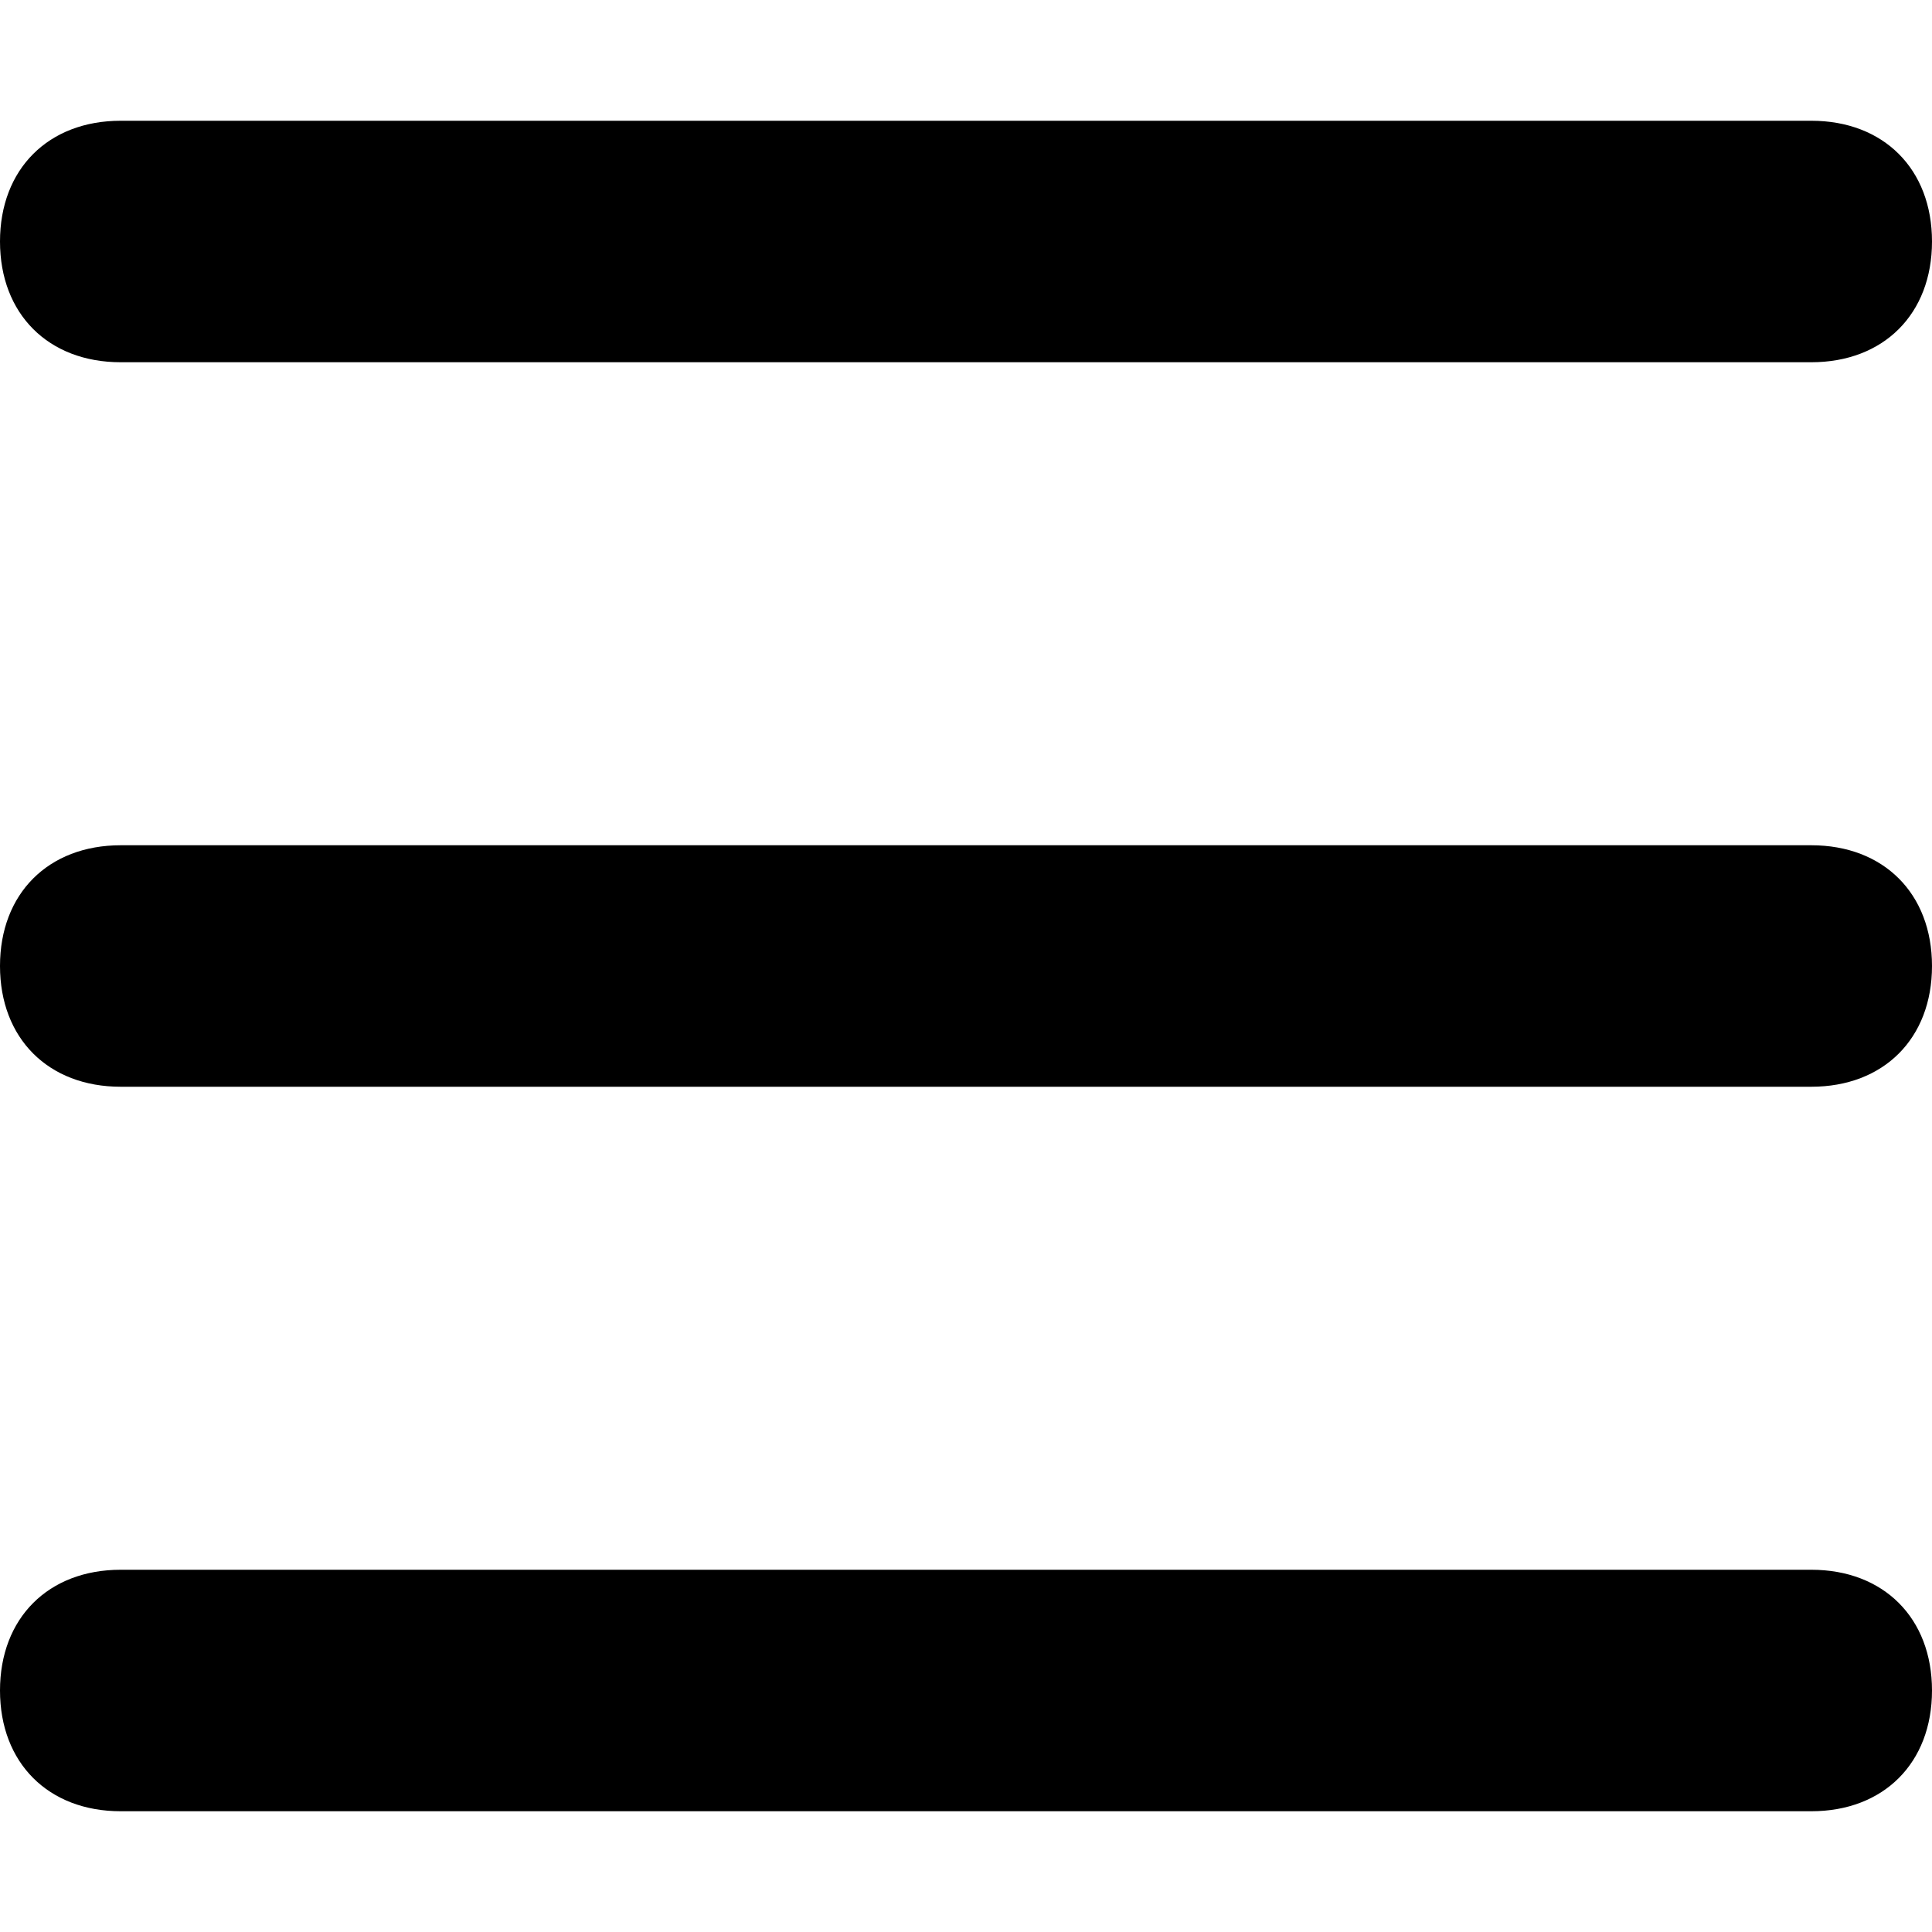
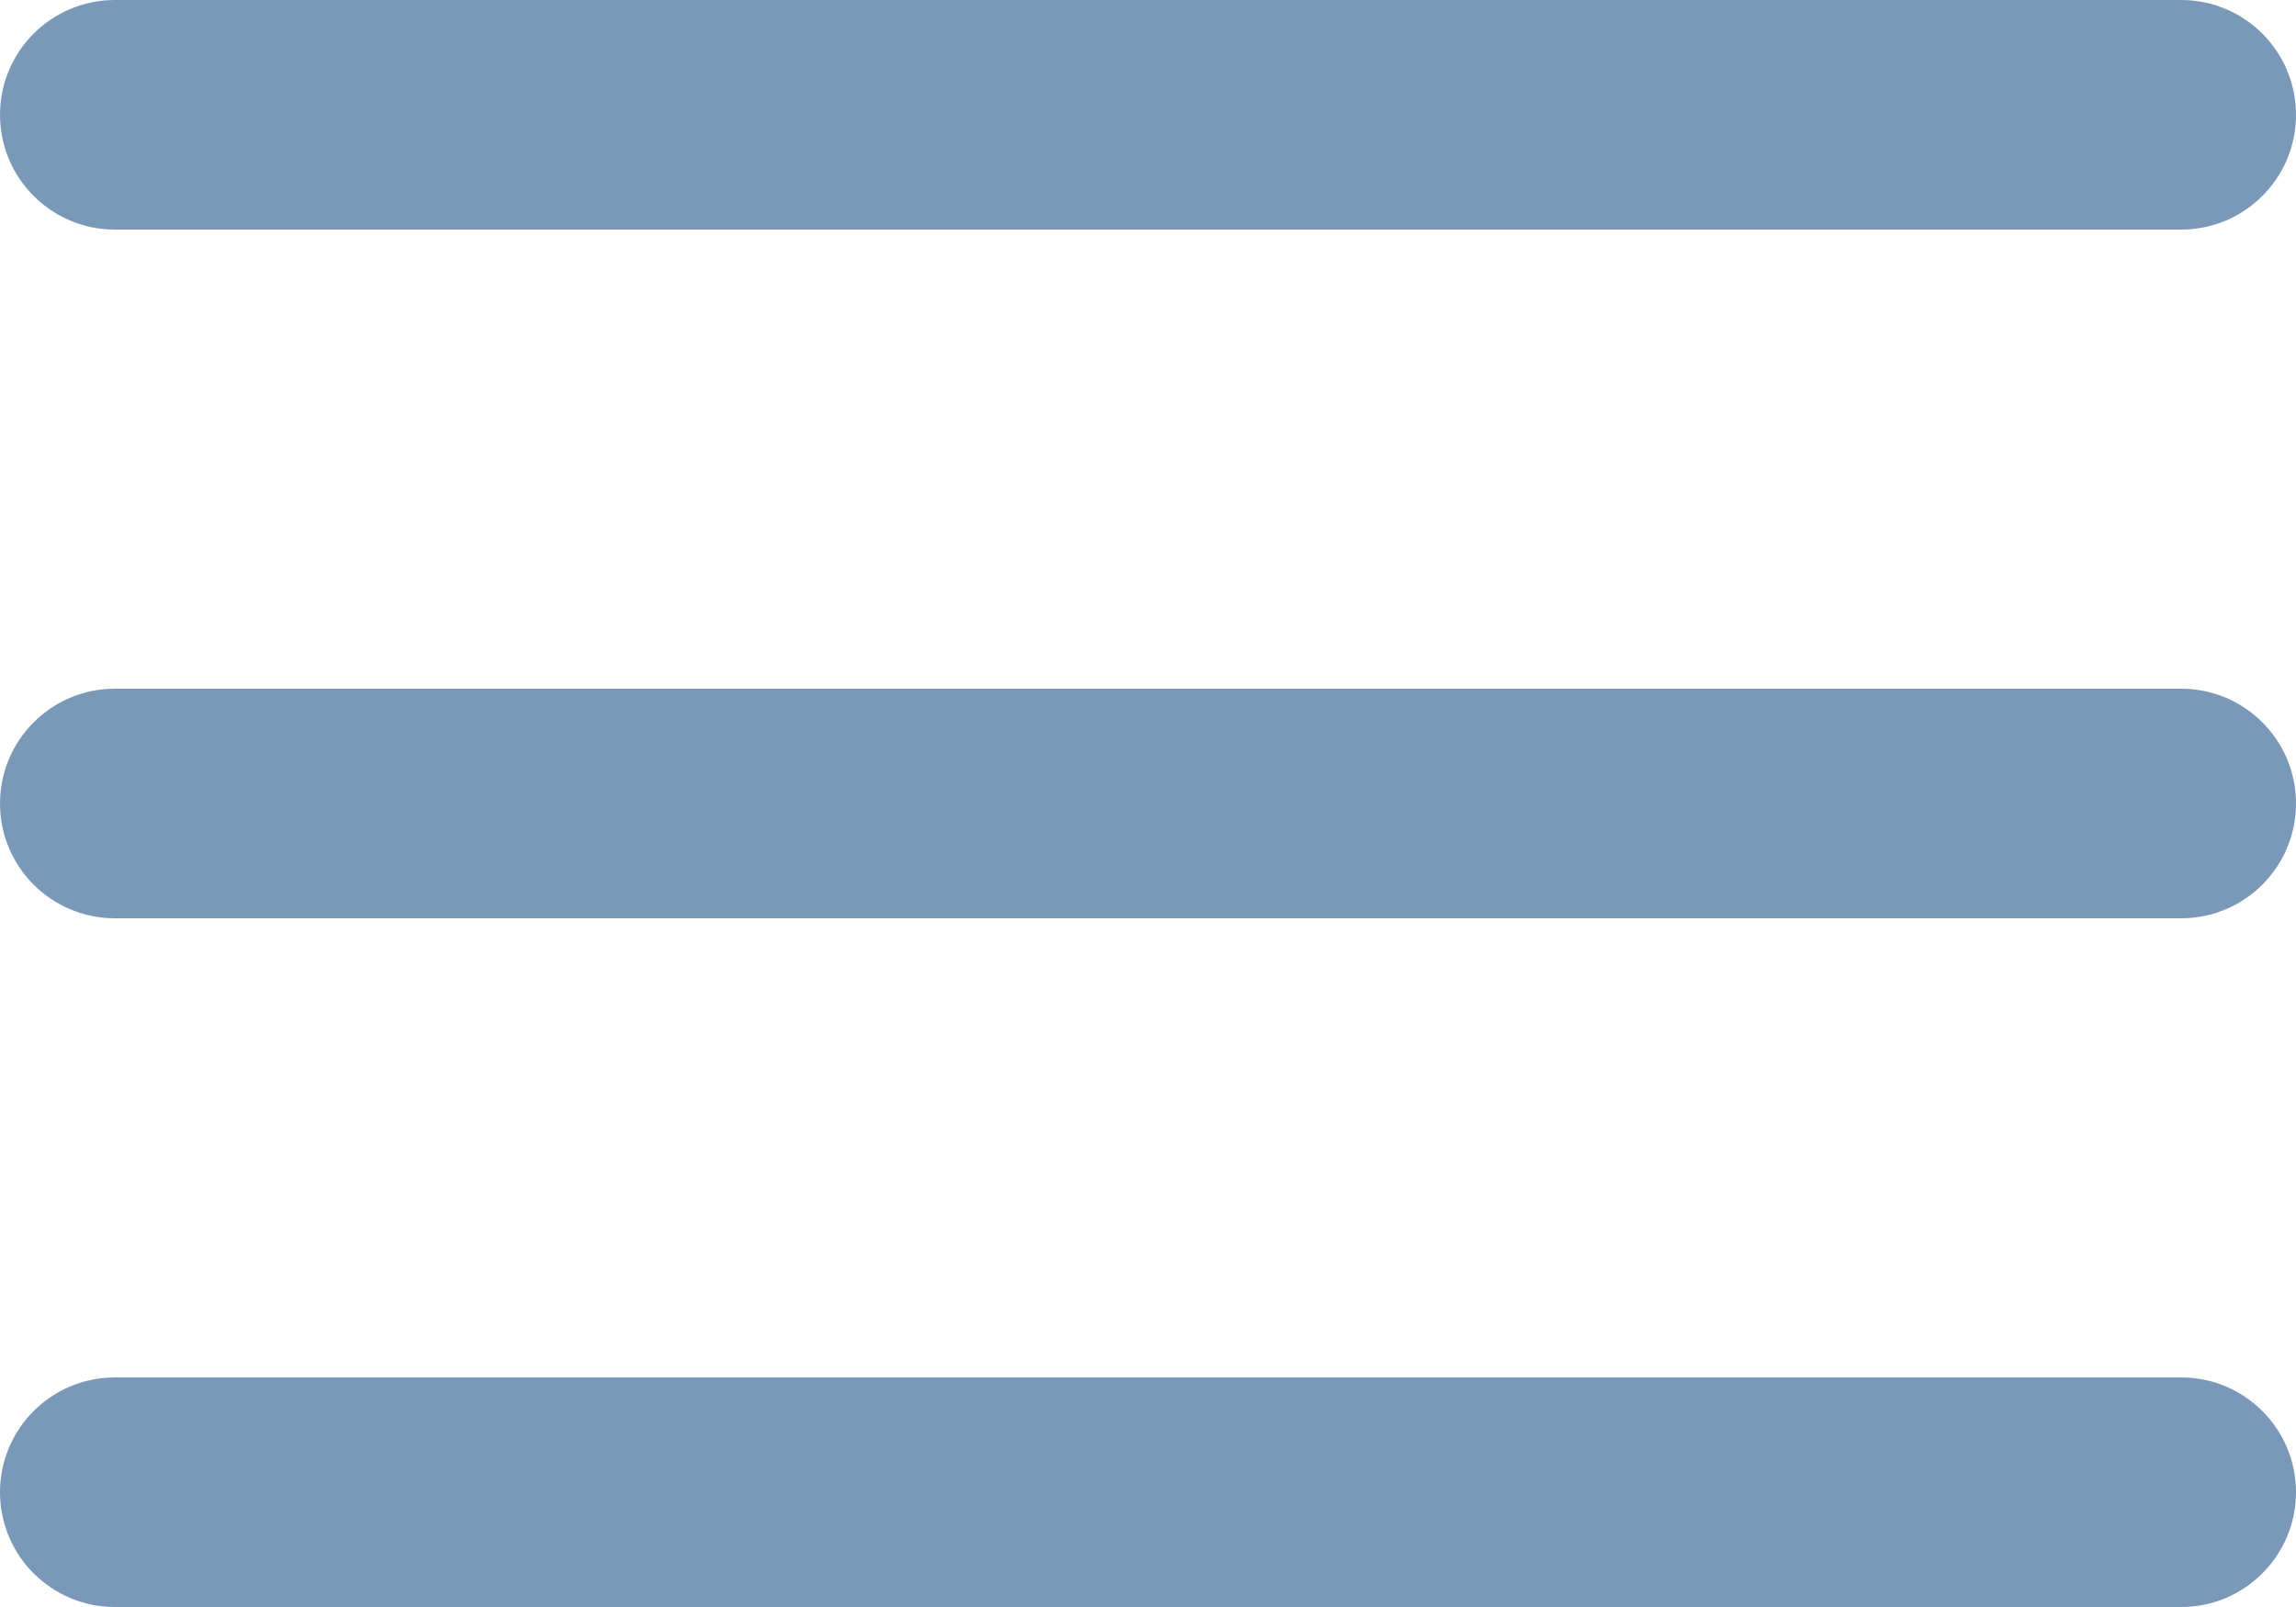
- <svg xmlns="http://www.w3.org/2000/svg" version="1.1" width="32" height="32" viewBox="0 0 32 32">
-   <path d="M30 14h-28c-1.2 0-2 0.8-2 2s0.8 2 2 2h28c1.2 0 2-0.8 2-2s-0.8-2-2-2z" />
-   <path d="M30 2h-28c-1.2 0-2 0.8-2 2s0.8 2 2 2h28c1.2 0 2-0.8 2-2s-0.8-2-2-2z" />
-   <path d="M30 26h-28c-1.2 0-2 0.8-2 2s0.8 2 2 2h28c1.2 0 2-0.8 2-2s-0.8-2-2-2z" />
+ <svg xmlns="http://www.w3.org/2000/svg" width="20" height="14" viewBox="0 0 20 14" fill="none">
+   <path fill-rule="evenodd" clip-rule="evenodd" d="M0 7C0 6.448 0.448 6 1 6H19C19.552 6 20 6.448 20 7C20 7.552 19.552 8 19 8H1C0.448 8 0 7.552 0 7Z" fill="#7A99B8" />
+   <path fill-rule="evenodd" clip-rule="evenodd" d="M0 1C0 0.448 0.448 0 1 0H19C19.552 0 20 0.448 20 1C20 1.552 19.552 2 19 2H1C0.448 2 0 1.552 0 1Z" fill="#7A99B8" />
+   <path fill-rule="evenodd" clip-rule="evenodd" d="M0 13C0 12.448 0.448 12 1 12H19C19.552 12 20 12.448 20 13C20 13.552 19.552 14 19 14H1C0.448 14 0 13.552 0 13Z" fill="#7A99B8" />
</svg>
